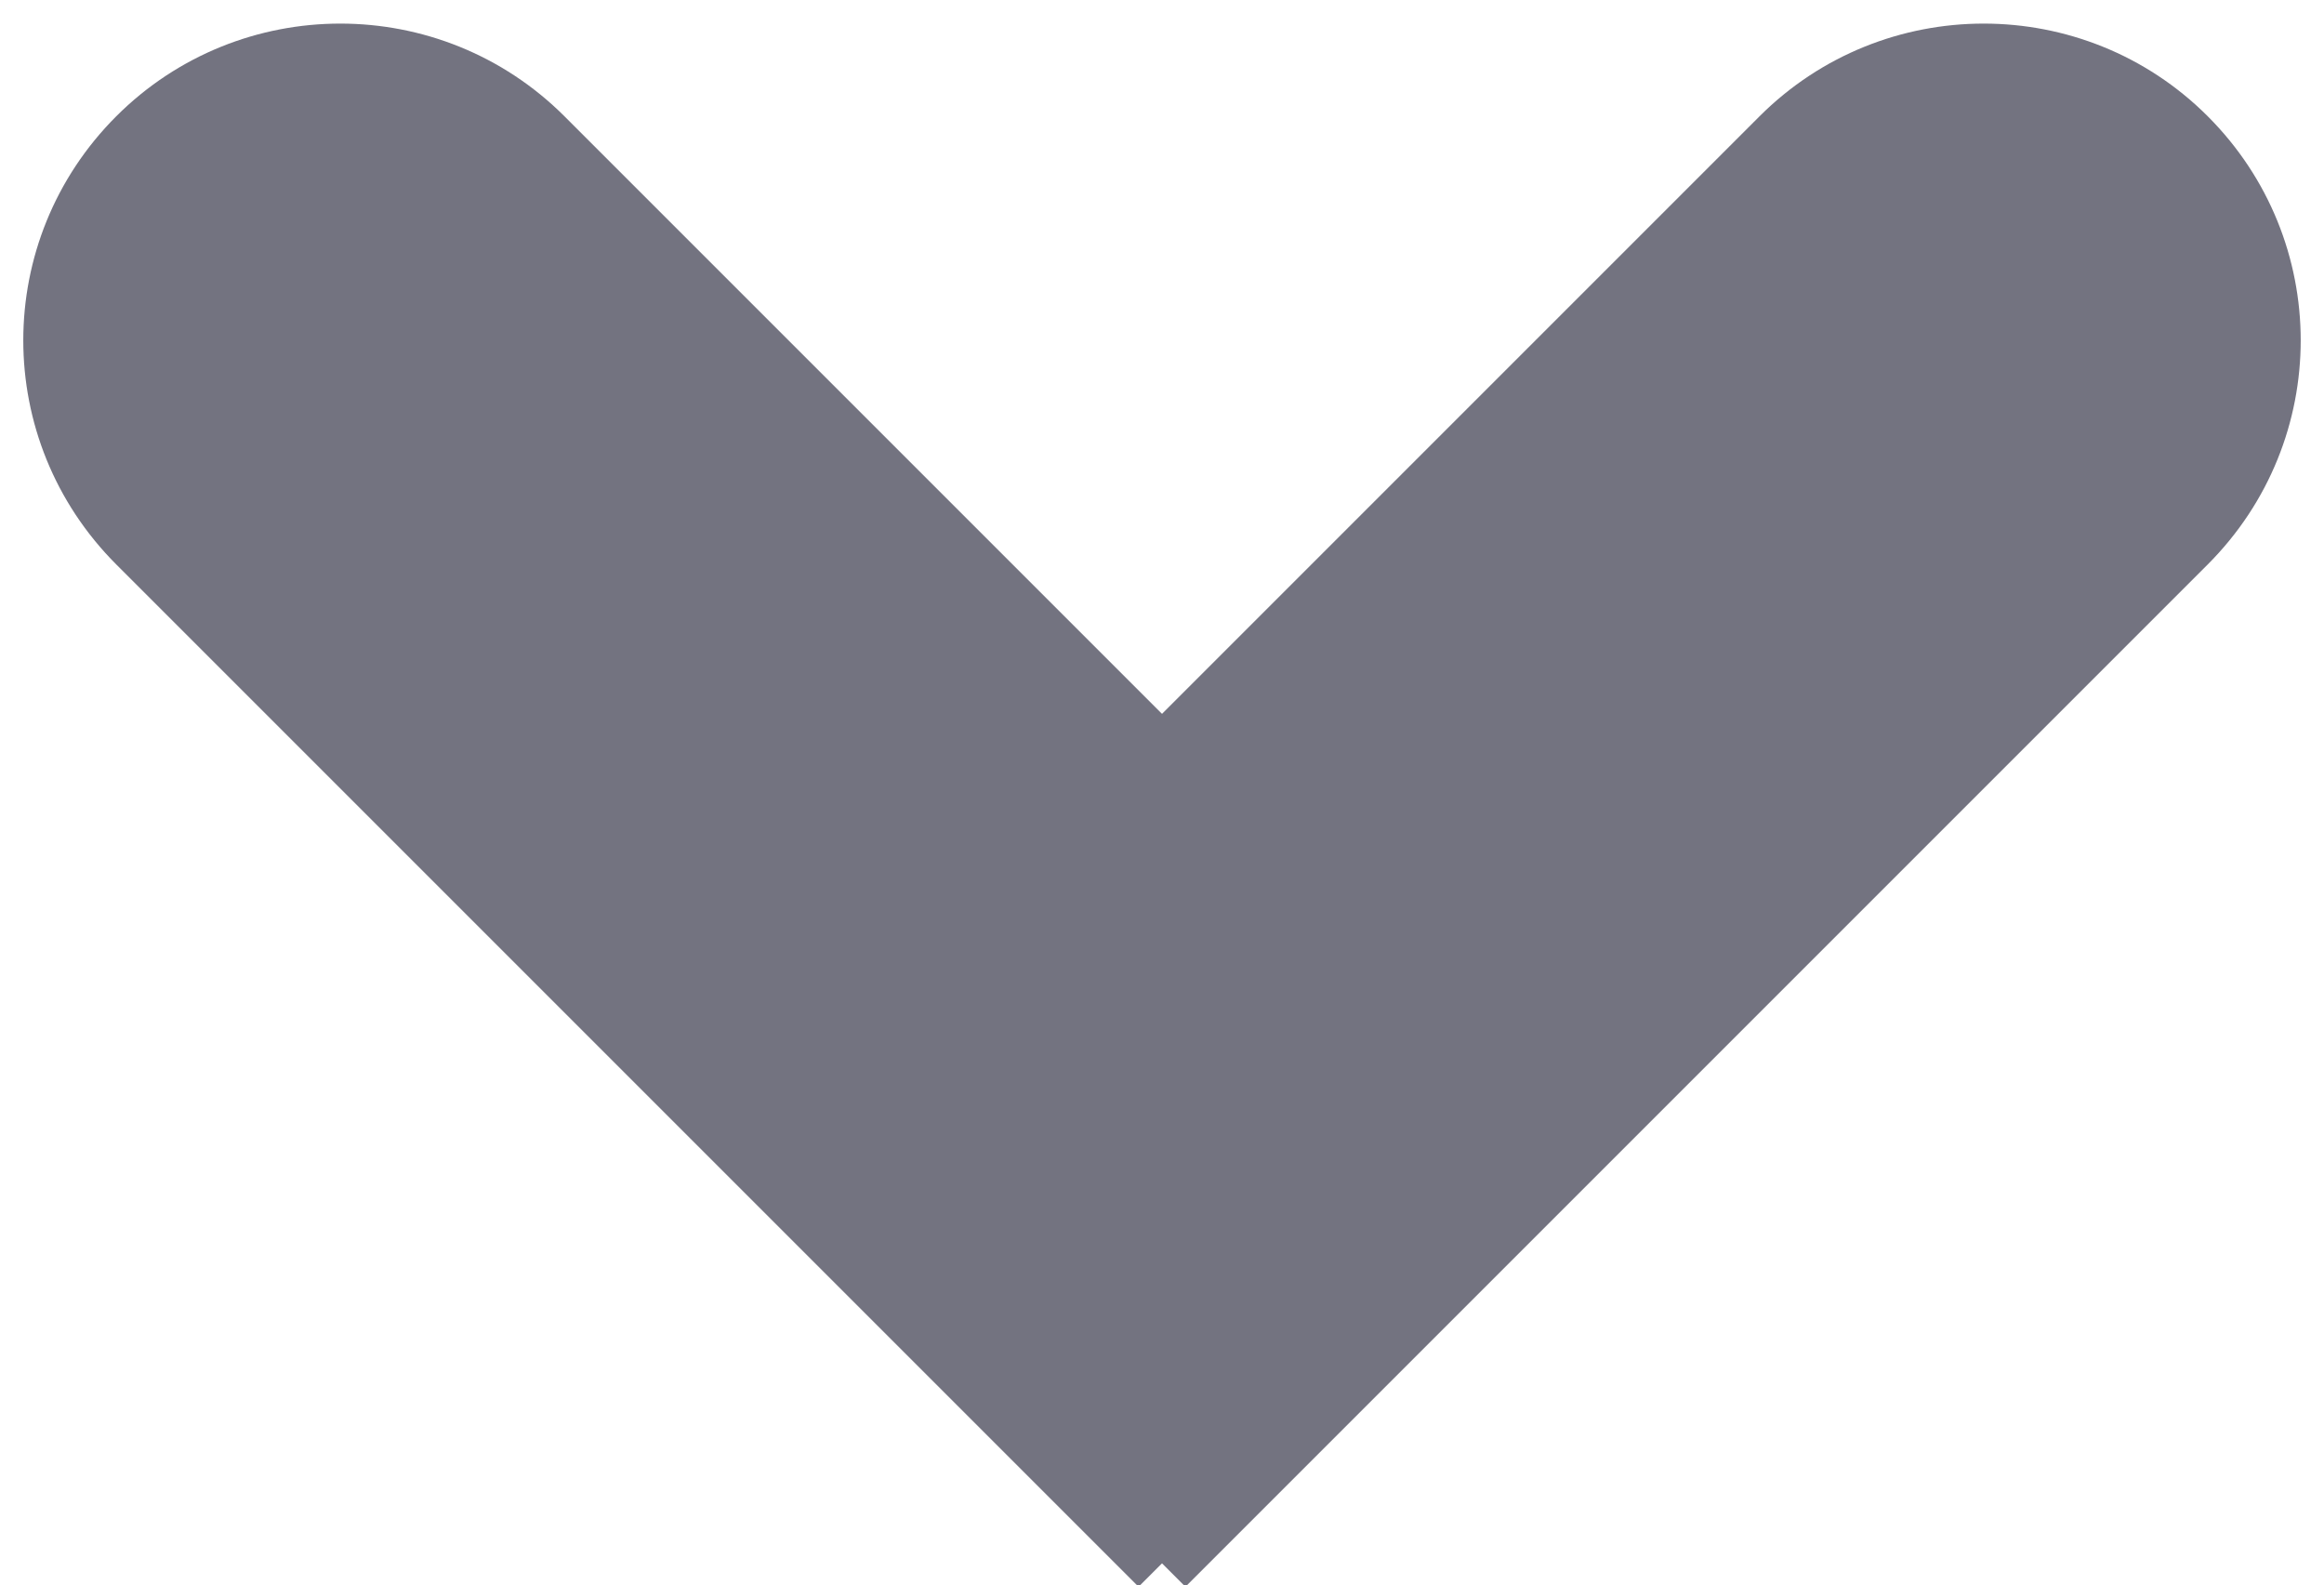
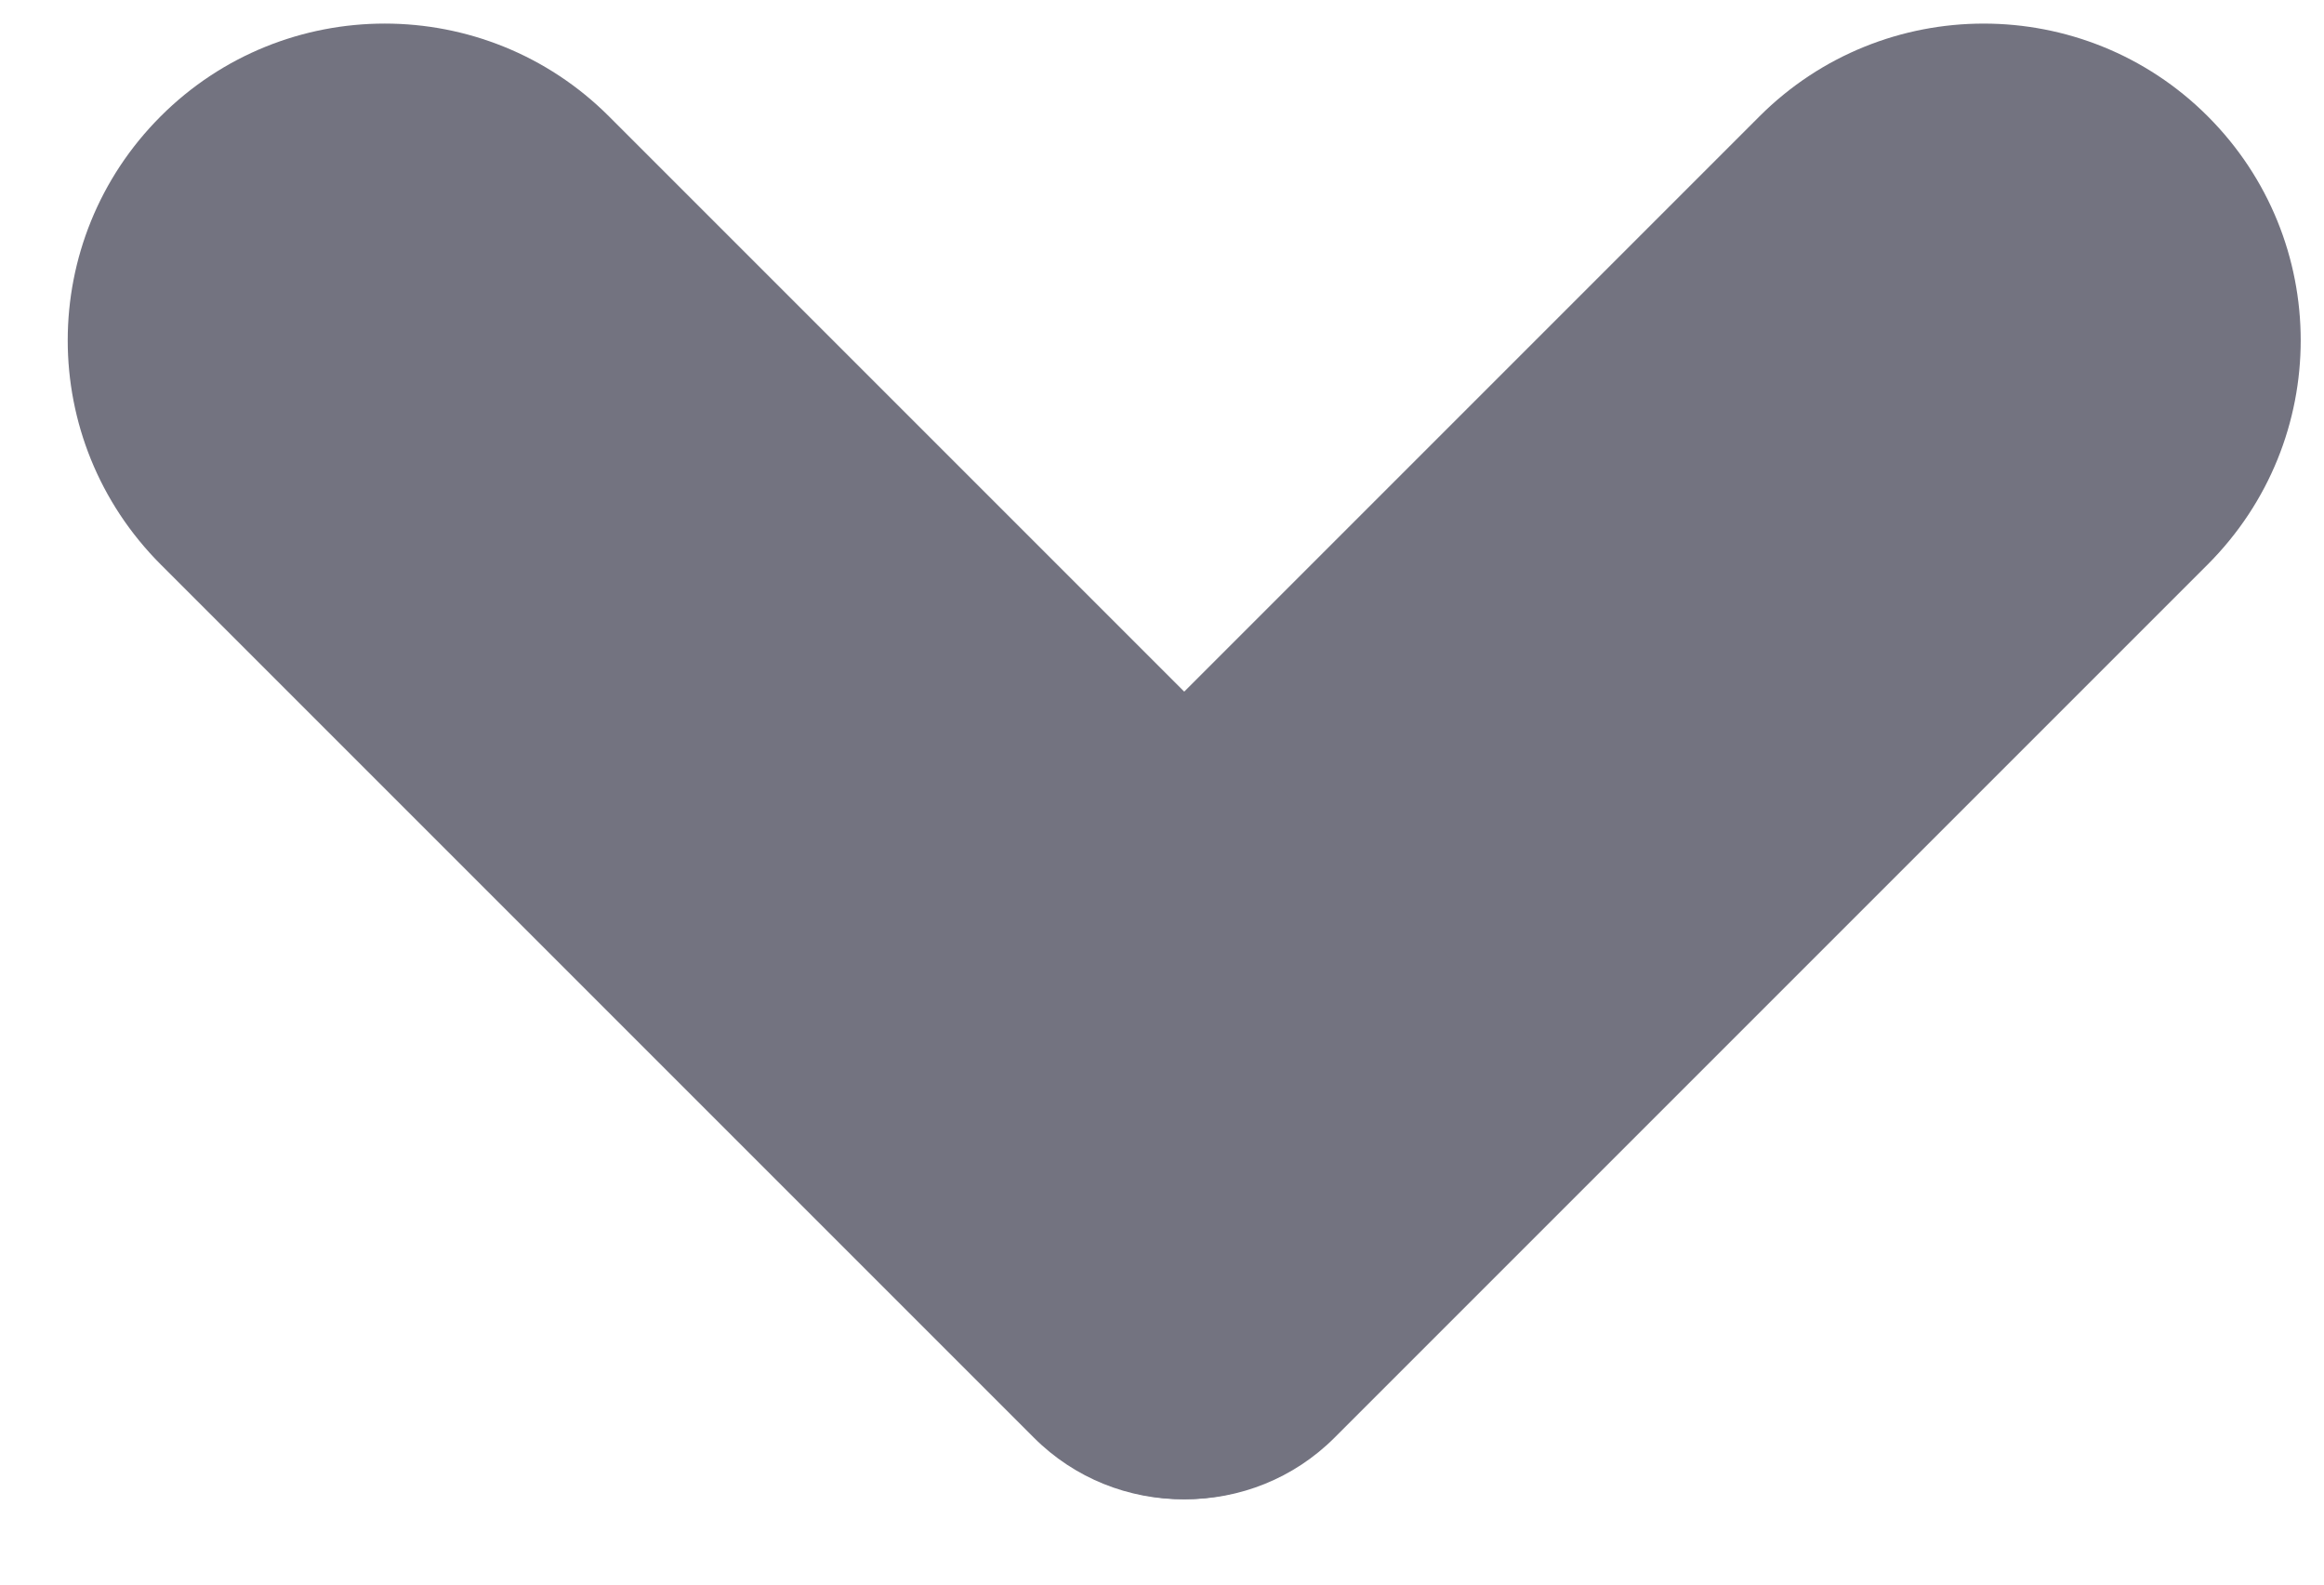
<svg xmlns="http://www.w3.org/2000/svg" width="22px" height="15px" viewBox="0 0 22 15" version="1.1">
  <defs />
  <g id="DS-V2" stroke="none" stroke-width="1" fill="none" fill-rule="evenodd">
-     <g id="Index-Mobile" transform="translate(-149, -532)" fill="#737380">
-       <g id="Arrow_Down_2_hover" transform="translate(147, 530)">
-         <path d="M14,3.659 C14,2.001 15.347,0.657 17,0.657 L17,0.657 C18.657,0.657 20,1.994 20,3.659 L20,17.343 L14,17.343 L14,3.659 Z" id="Rectangle-13-Copy" transform="translate(17, 9) rotate(-315) translate(-17, -9) " />
-         <path d="M6,3.659 C6,2.001 7.347,0.657 9,0.657 L9,0.657 C10.657,0.657 12,1.994 12,3.659 L12,17.343 L6,17.343 L6,3.659 Z" id="Rectangle-13-Copy-2" transform="translate(9, 9) scale(-1, 1) rotate(-315) translate(-9, -9) " />
+     <g id="Index-Mobile" transform="translate(-157, -537)" fill="#737380">
+       <g id="Arrow_Down_2_hover" transform="translate(156, 535)">
+         <path d="M13,3.659 C13,2.001 14.347,0.657 16,0.657 L16,0.657 C17.657,0.657 19,1.994 19,3.659 L19,15.347 C19,16.449 18.102,17.343 17.002,17.343 L13,17.343 L13,3.659 Z" id="Rectangle-13-Copy" transform="translate(16, 9) rotate(-315) translate(-16, -9) " />
+         <path d="M5.421,3.659 C5.421,2.001 6.767,0.657 8.421,0.657 L8.421,0.657 C10.078,0.657 11.421,1.994 11.421,3.659 L11.421,15.347 C11.421,16.449 10.523,17.343 9.423,17.343 L5.421,17.343 L5.421,3.659 Z" id="Rectangle-13-Copy-2" transform="translate(8.420809, 9) scale(-1, 1) rotate(-315) translate(-8.420809, -9) " />
      </g>
    </g>
  </g>
</svg>
